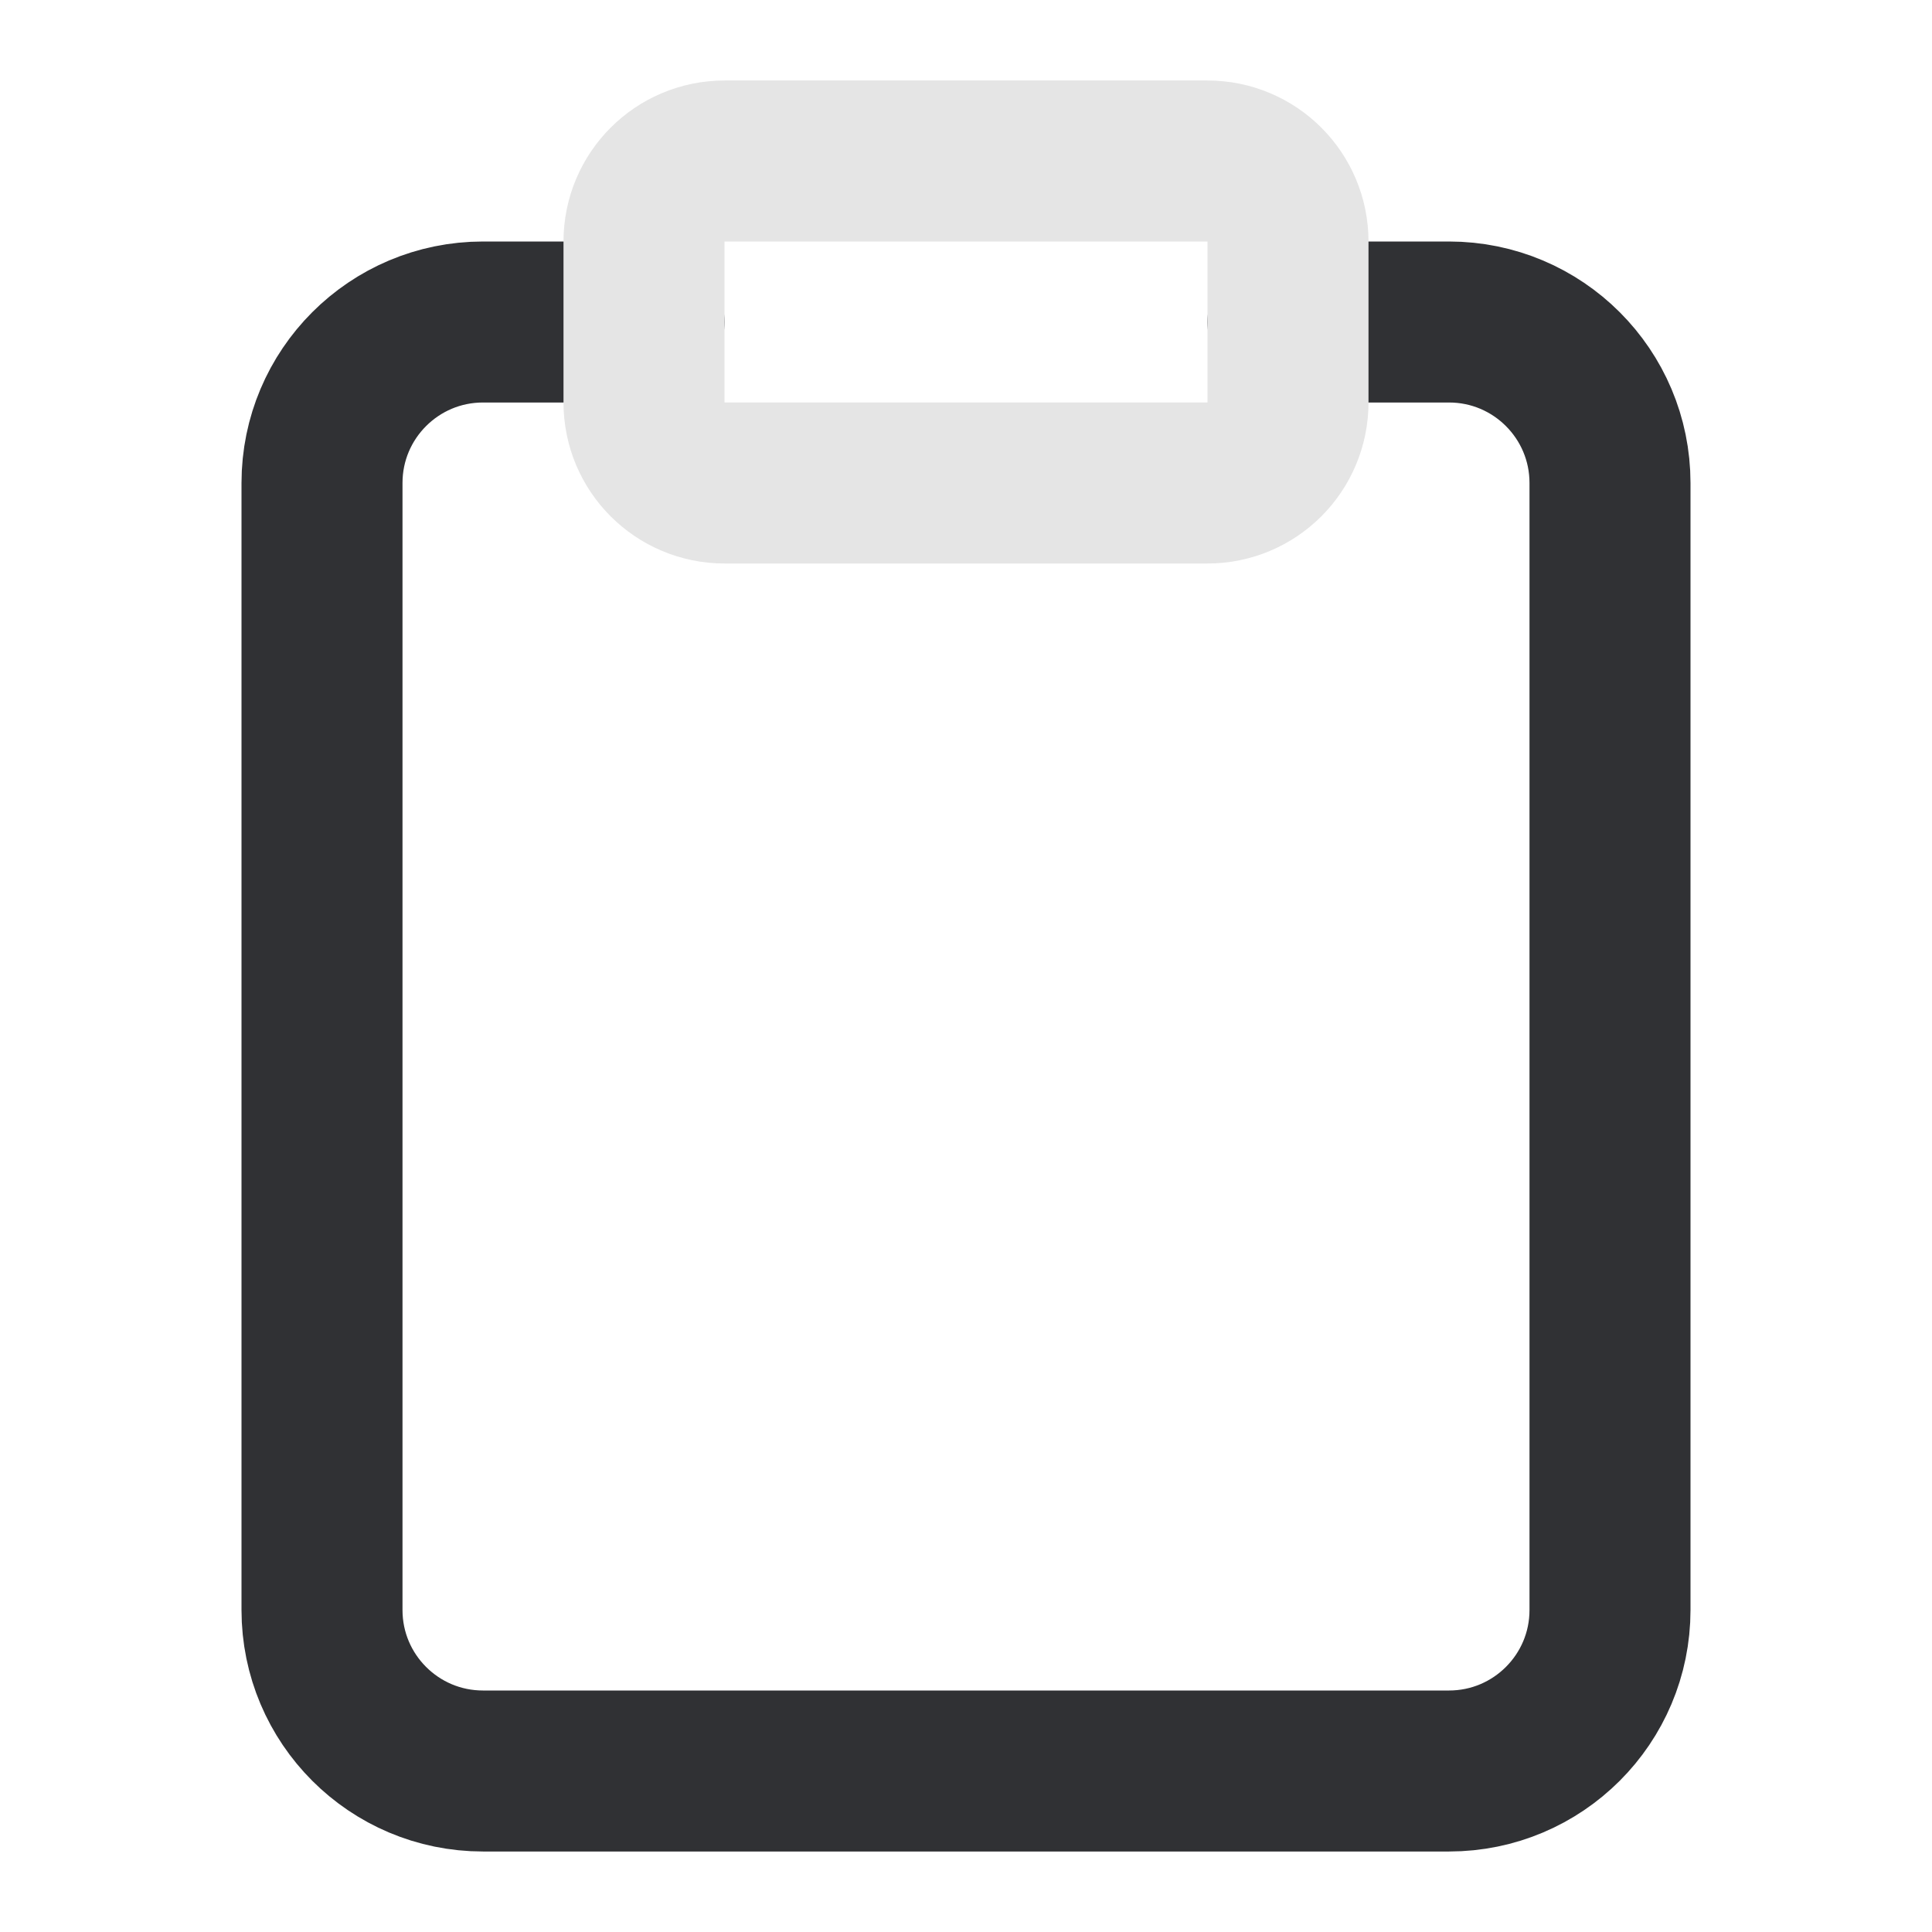
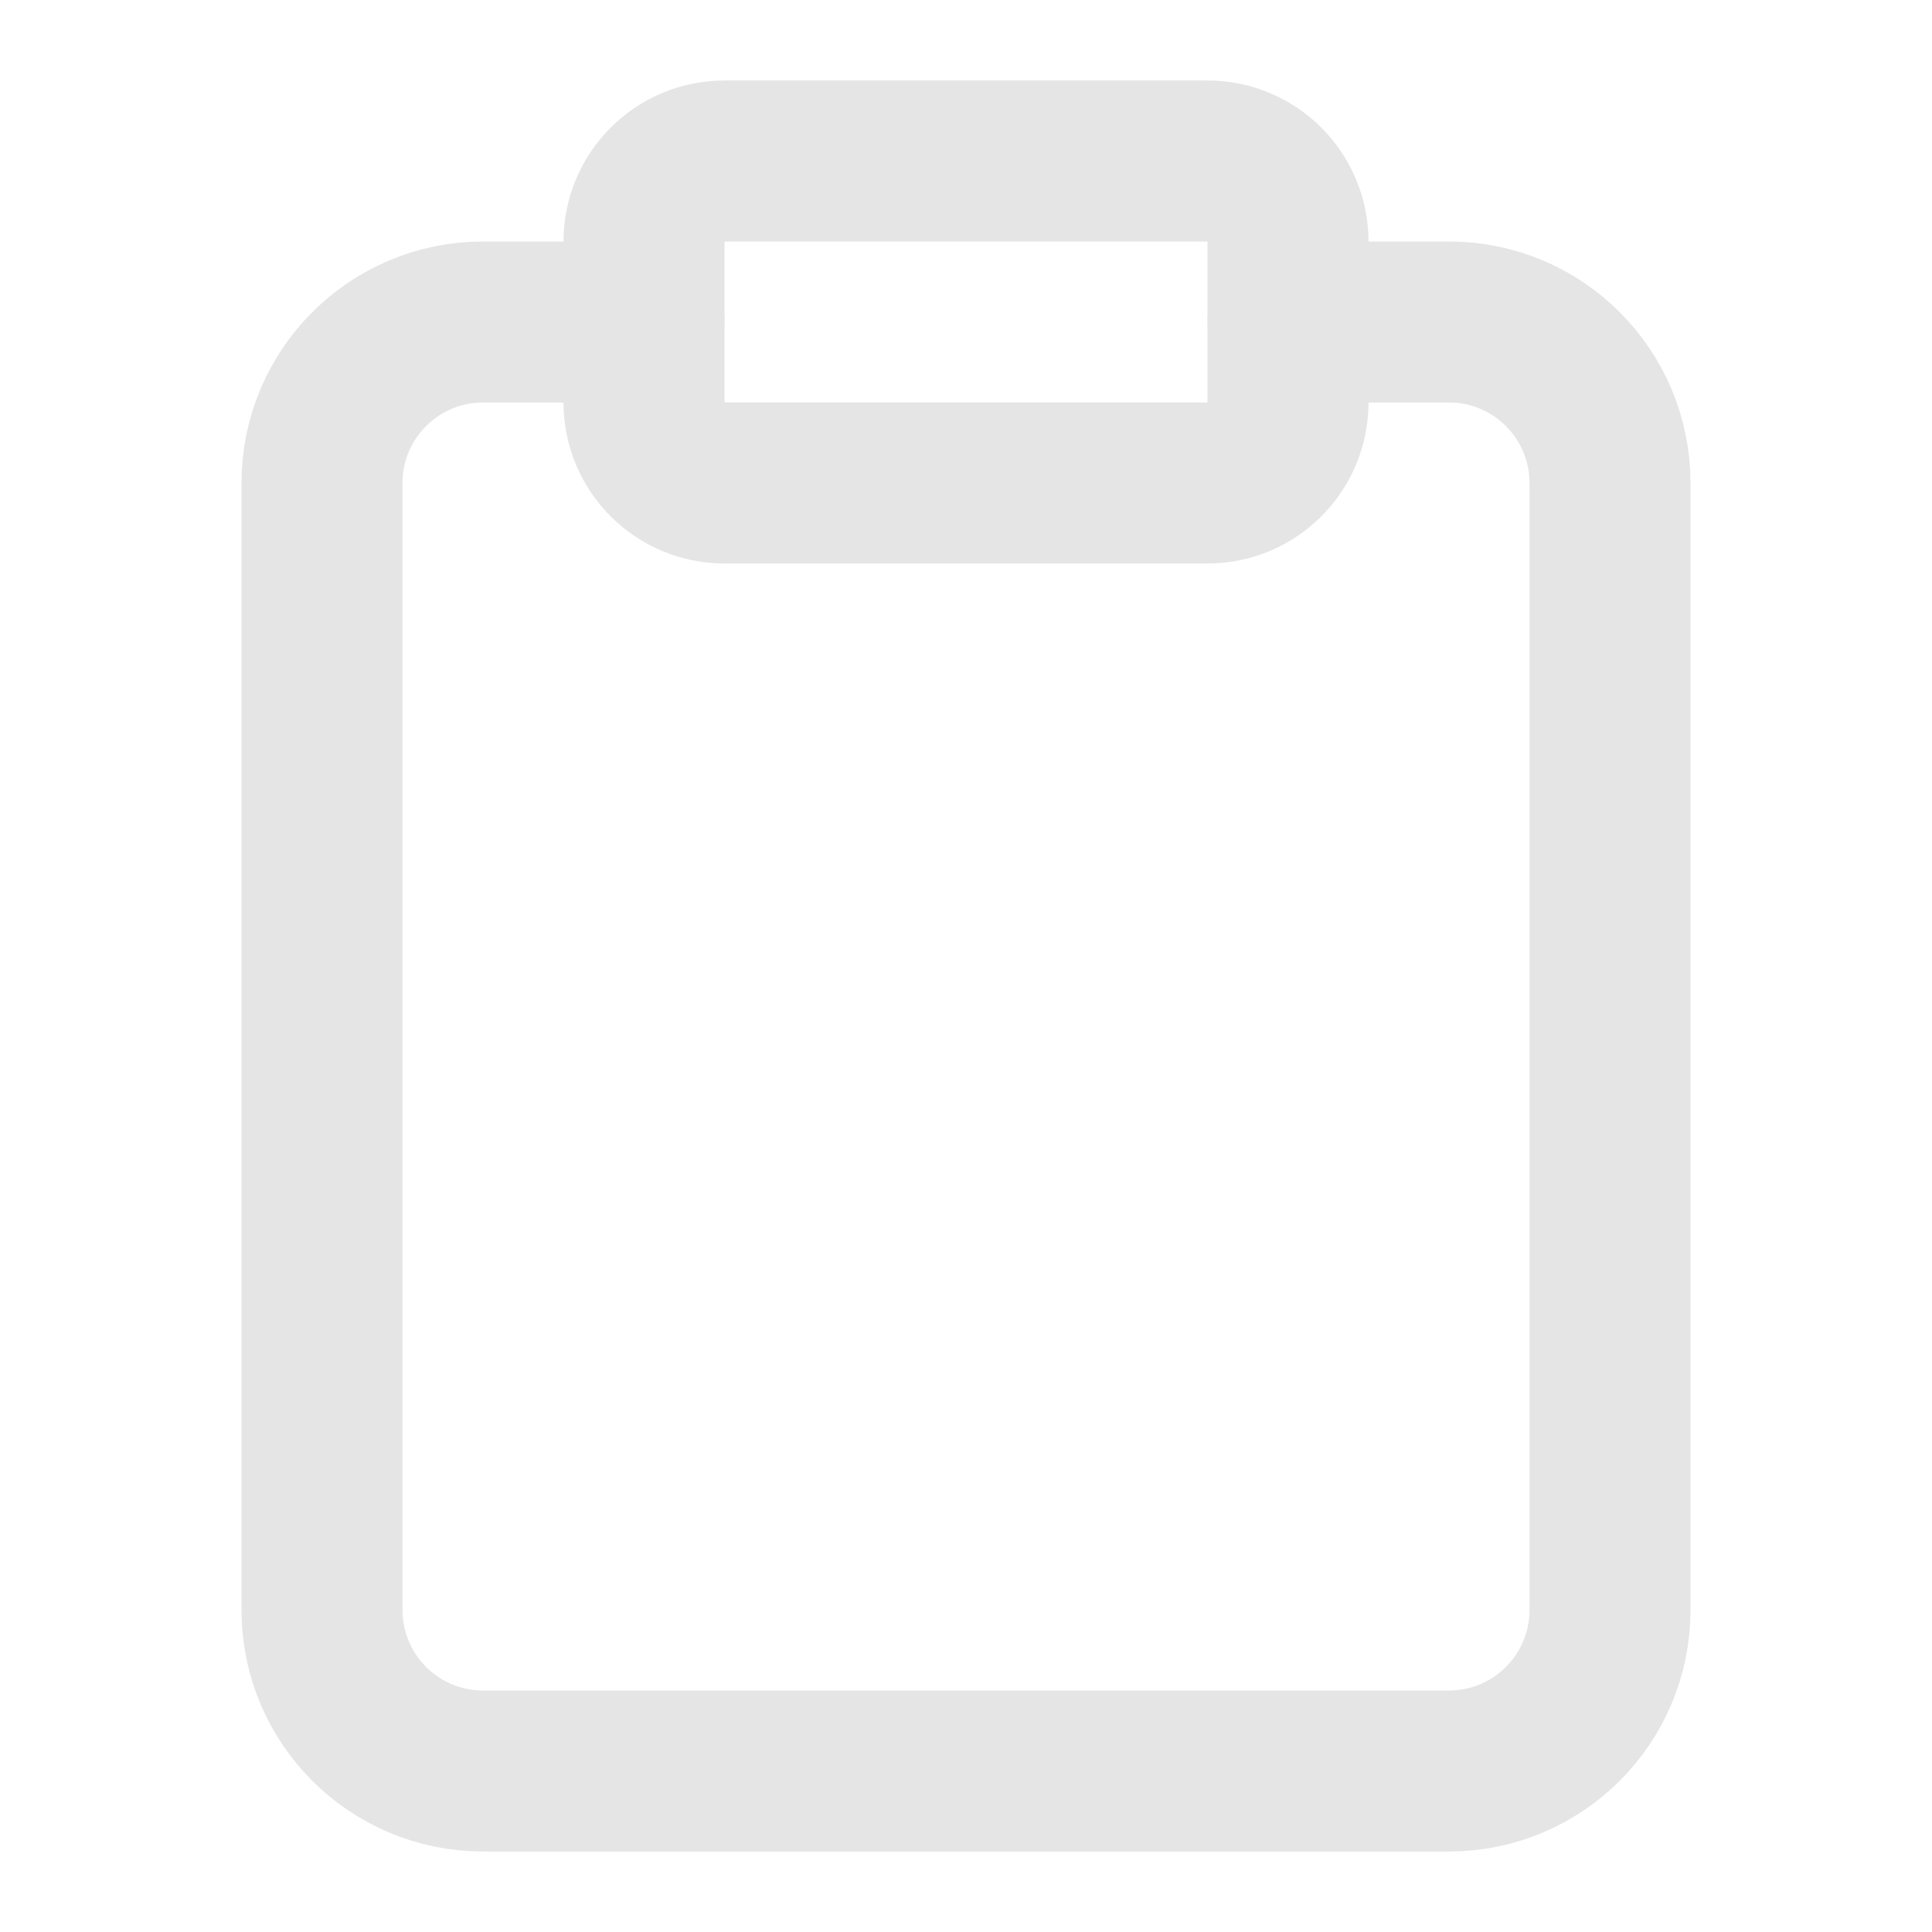
<svg xmlns="http://www.w3.org/2000/svg" width="24" height="24" viewBox="0 0 24 24" fill="none" stroke="#e5e5e5" stroke-width="2" stroke-linecap="round" stroke-linejoin="round" class="feather feather-clipboard">
  <path d="M16 4h2a2 2 0 0 1 2 2v14a2 2 0 0 1-2 2H6a2 2 0 0 1-2-2V6a2 2 0 0 1 2-2h2" />
  <rect x="8" y="2" width="8" height="4" rx="1" ry="1" />
-   <style>
-         path {
-             stroke: #303134;
-         }
-         @media (prefers-color-scheme: dark) {
-             path { stroke: #e5e5e5; }
-         }
-     </style>
</svg>
